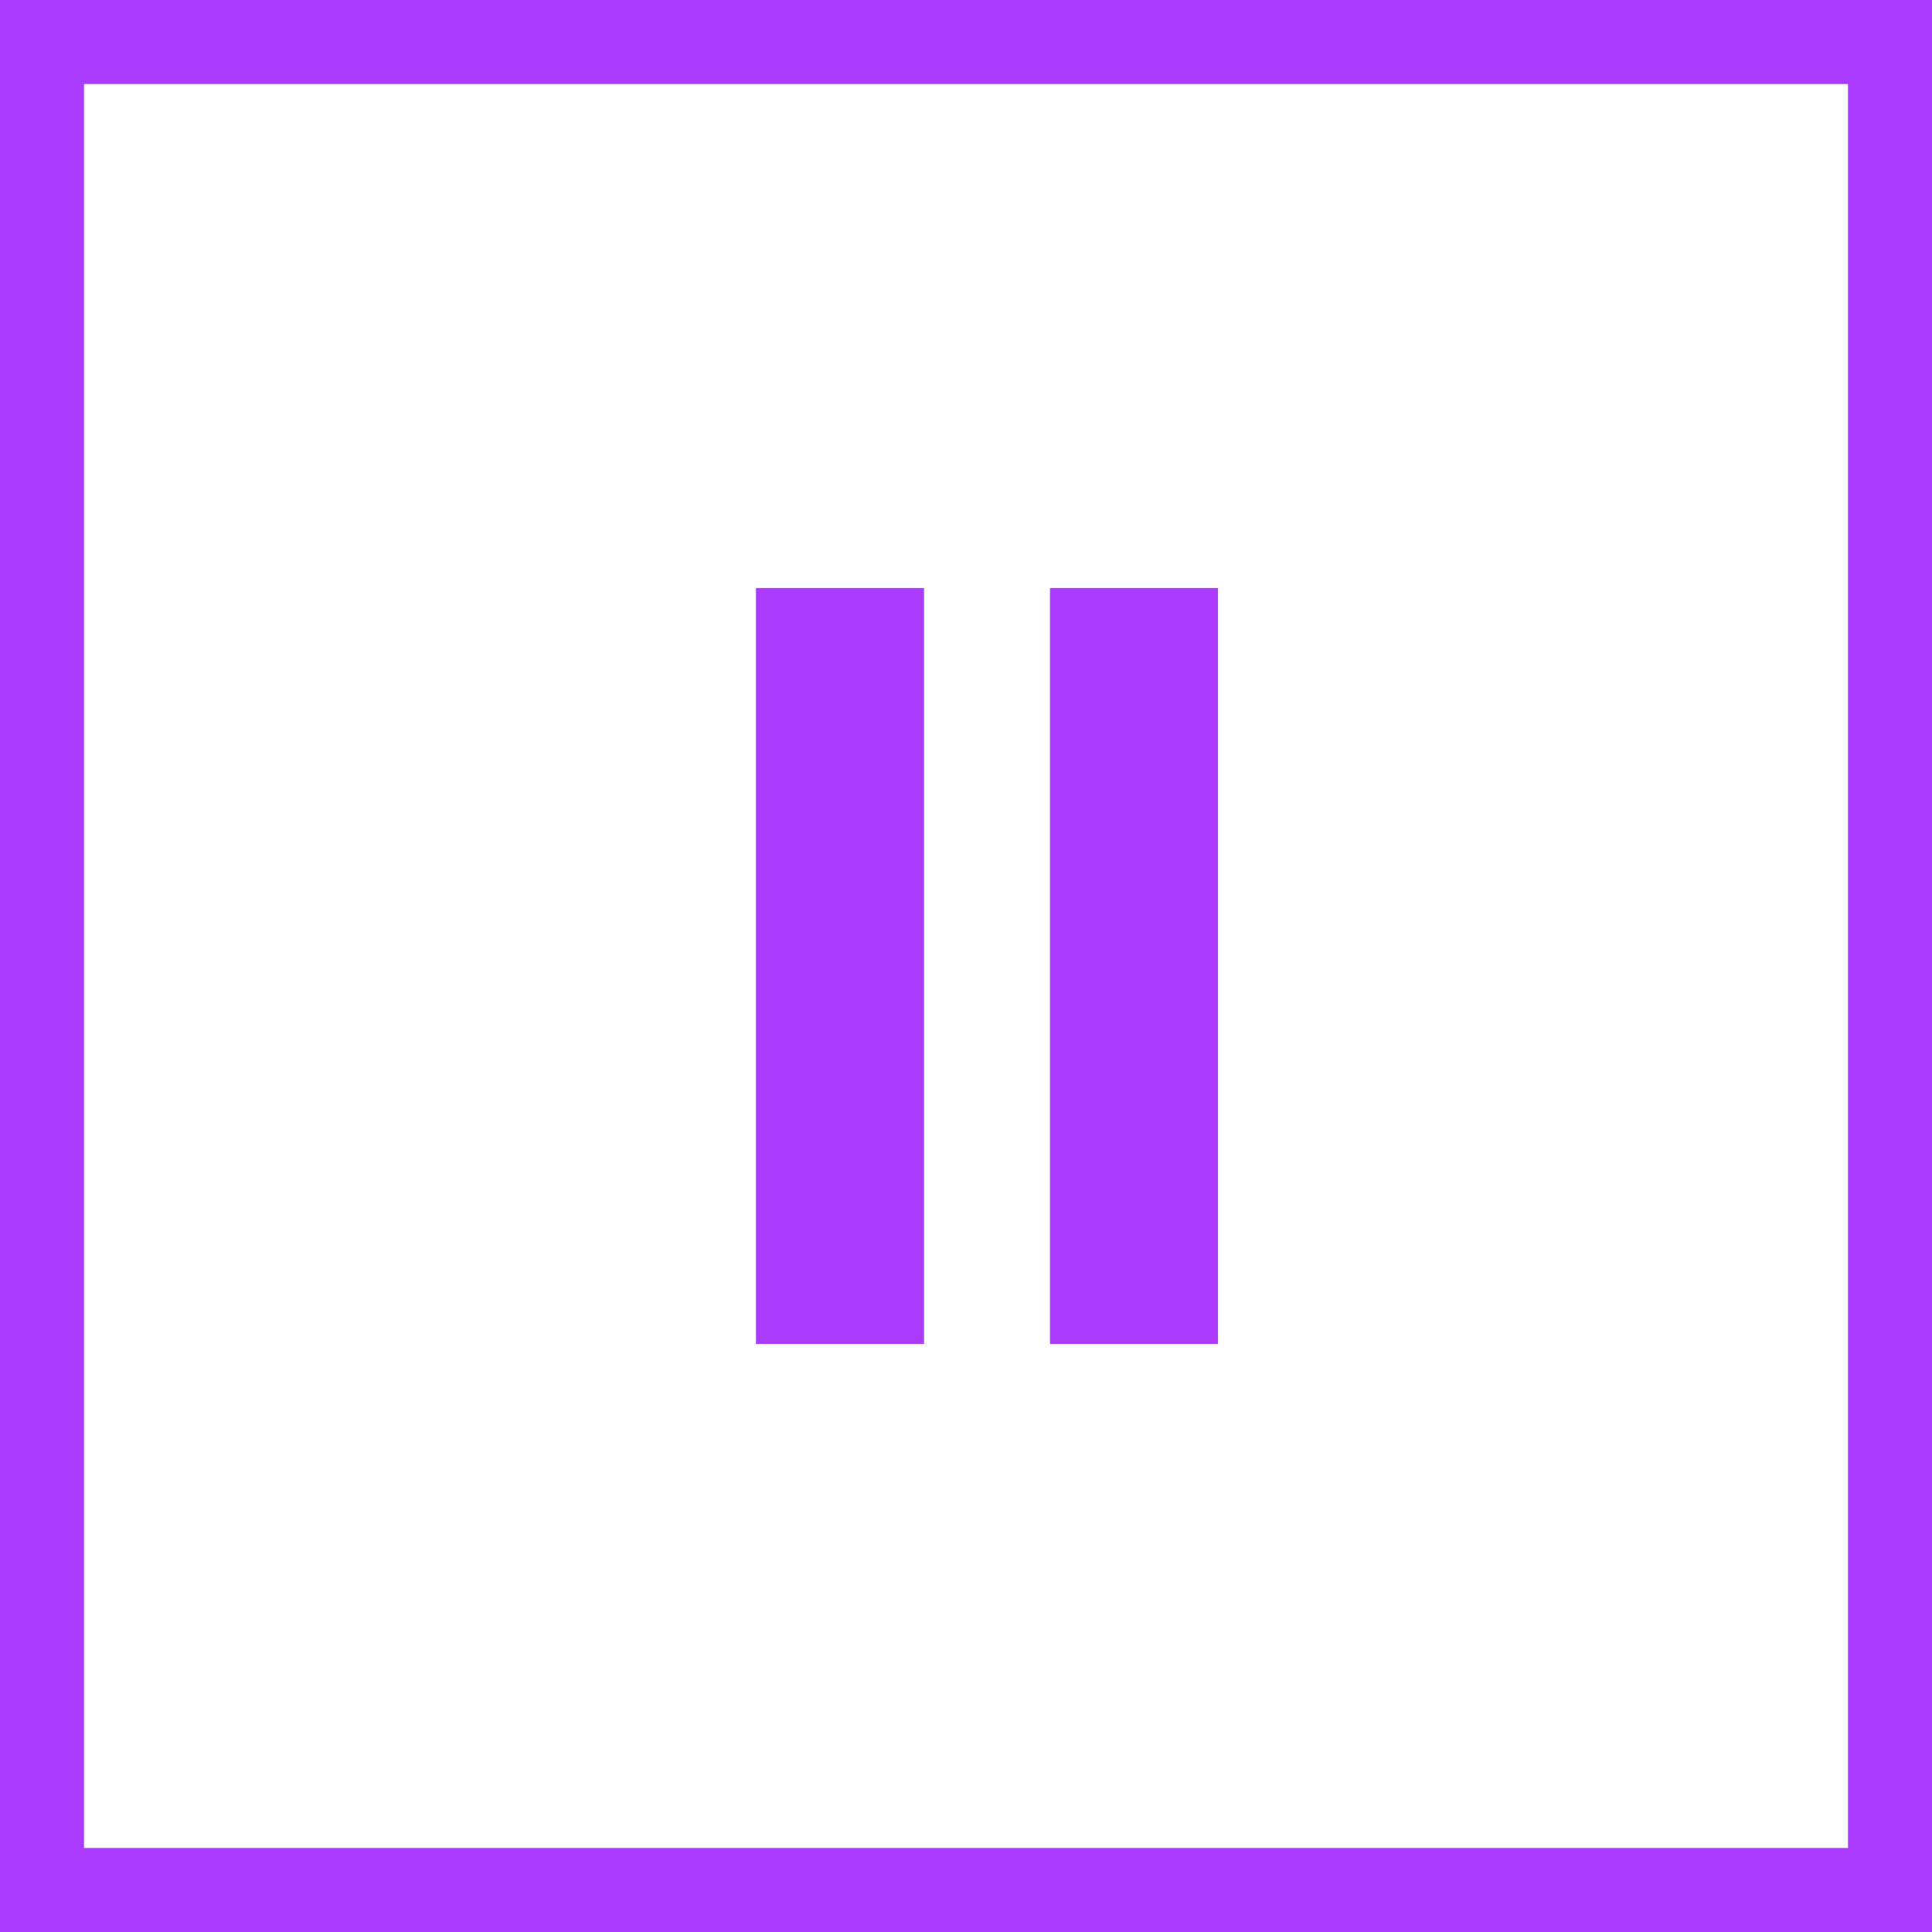
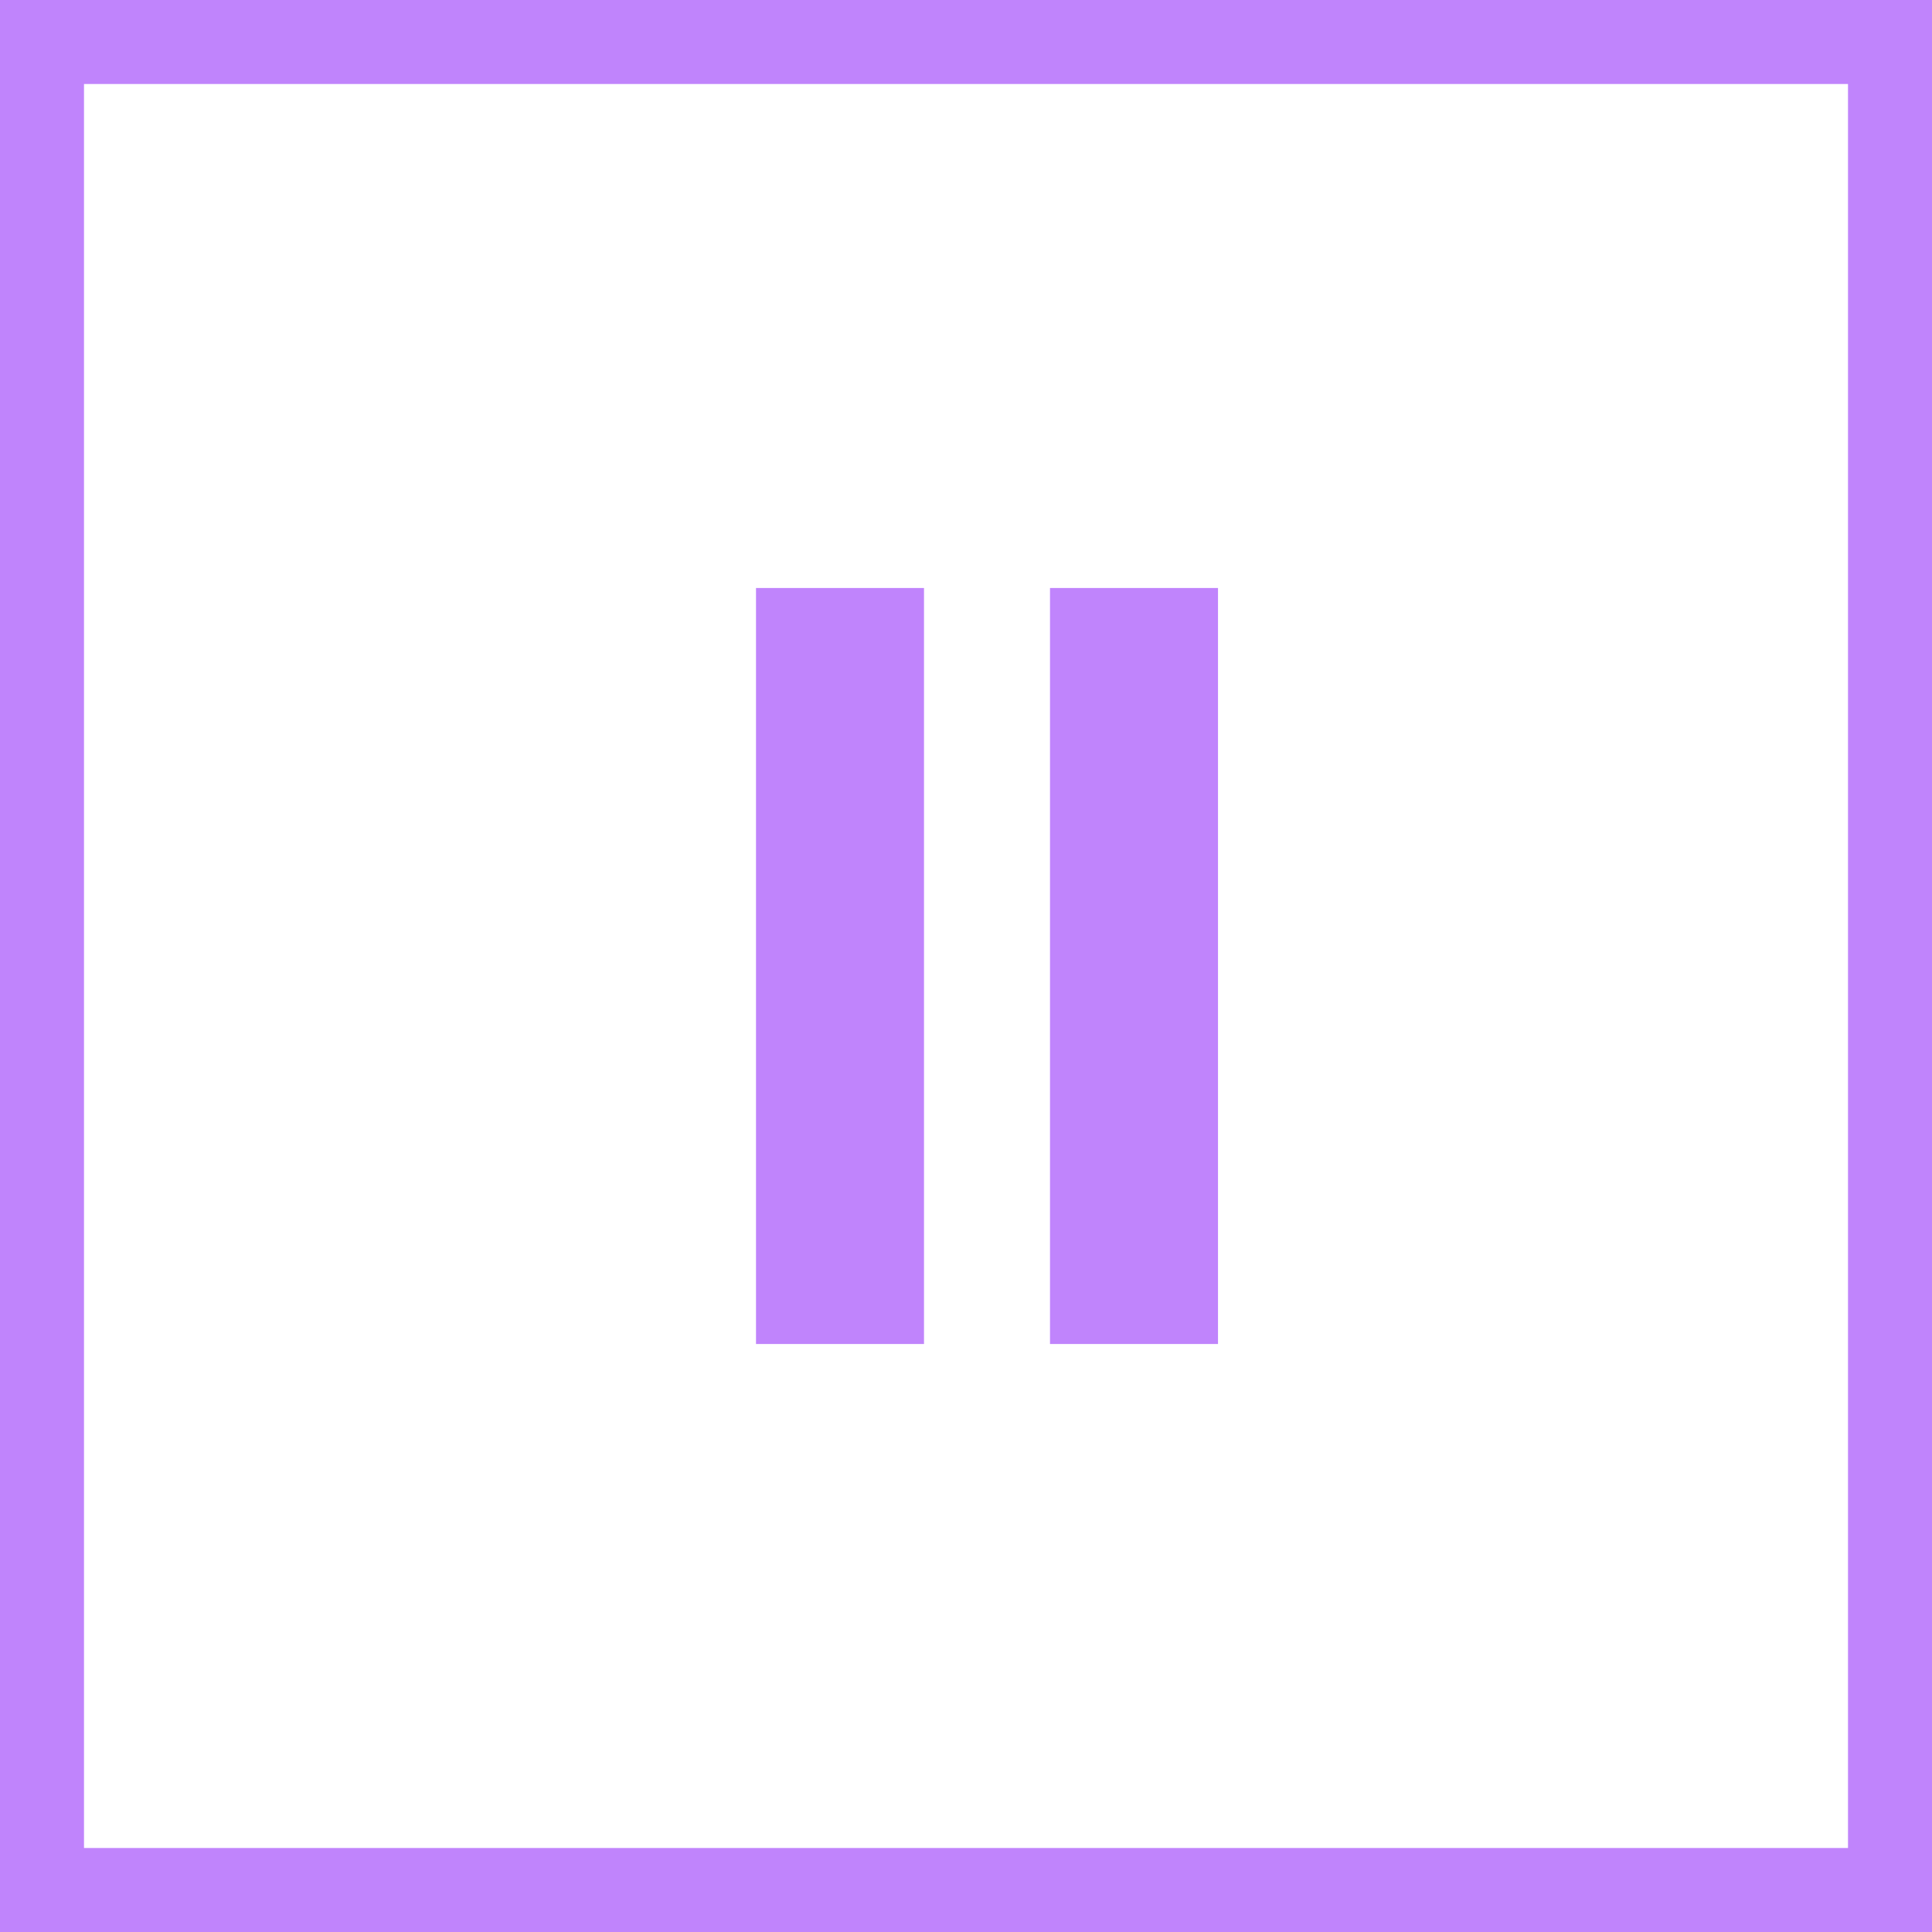
<svg xmlns="http://www.w3.org/2000/svg" width="46" height="46" viewBox="0 0 46 46" fill="none">
-   <line x1="20" y1="14" x2="20" y2="32" stroke="#AA3BFF" stroke-width="4" />
-   <line x1="27" y1="14" x2="27" y2="32" stroke="#AA3BFF" stroke-width="4" />
-   <rect x="1" y="1" width="44" height="44" stroke="#AA3BFF" stroke-width="2" />
+   <line x1="20" y1="14" x2="20" y2="32" fill="none" stroke="rgb(192, 132, 252)" stroke-width="4" />
+   <line x1="27" y1="14" x2="27" y2="32" fill="none" stroke="rgb(192, 132, 252)" stroke-width="4" />
+   <rect x="1" y="1" width="44" height="44" fill="none" stroke="rgb(192, 132, 252)" stroke-width="2" />
</svg>
